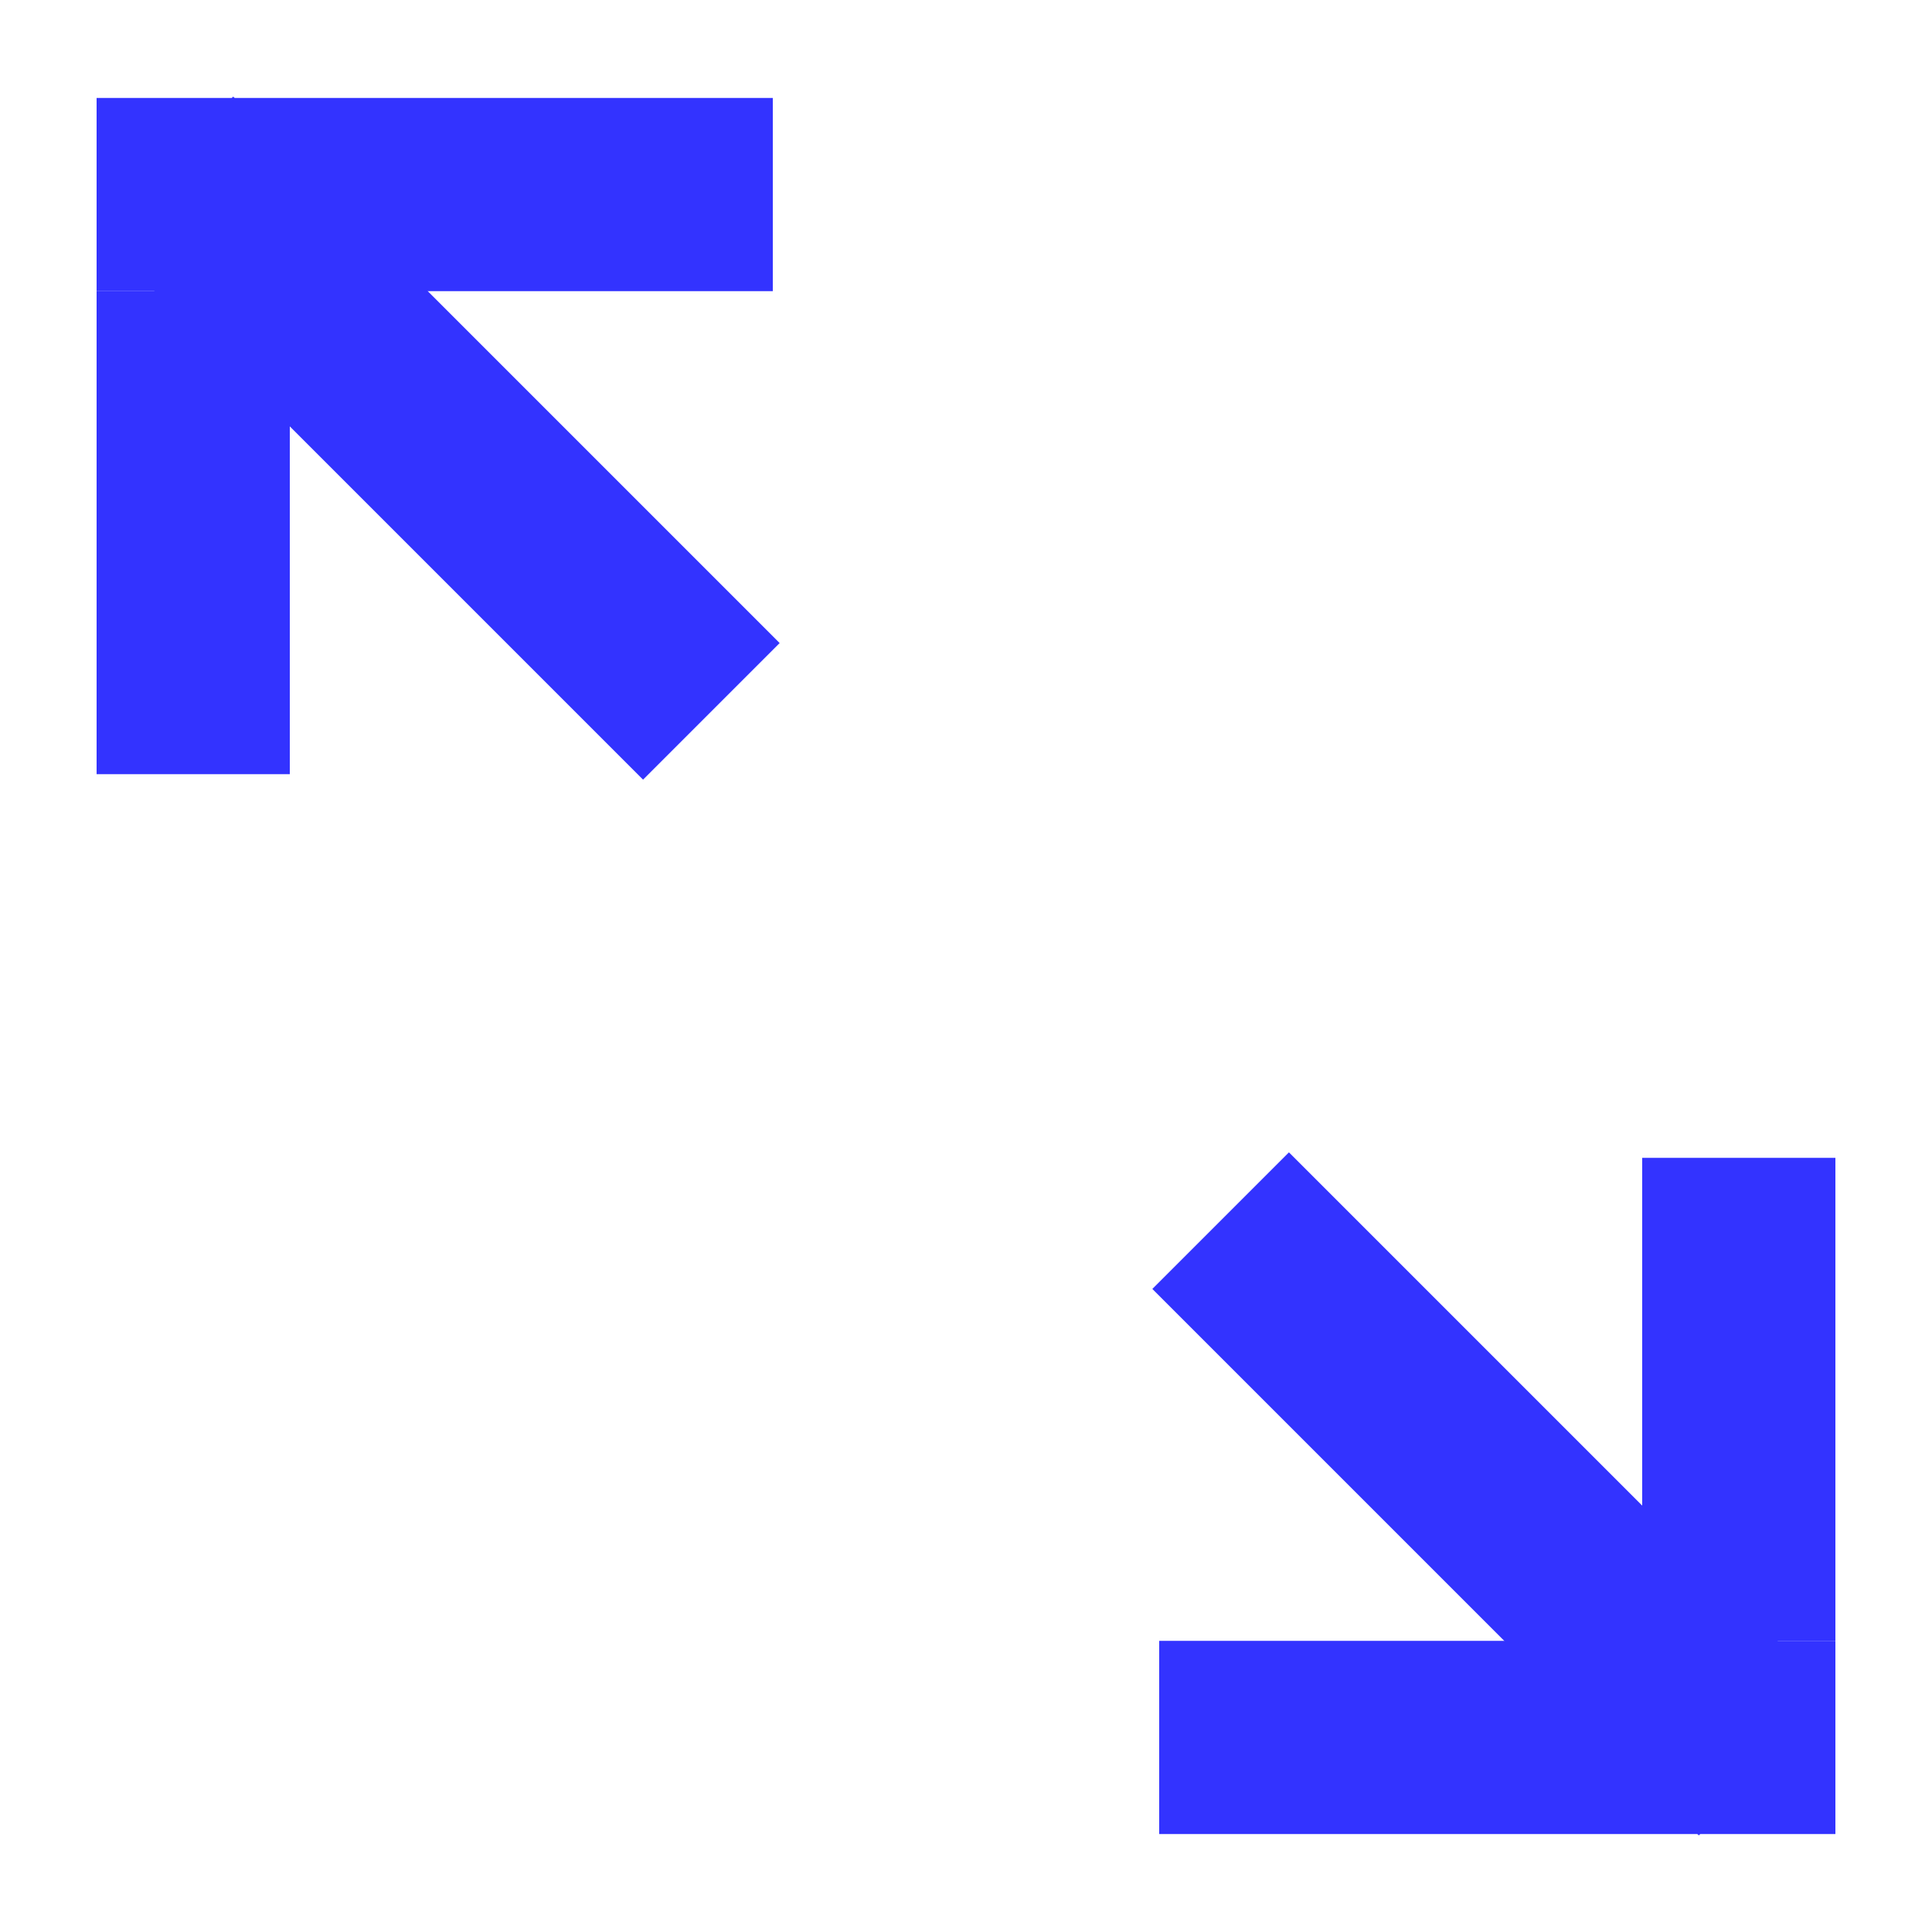
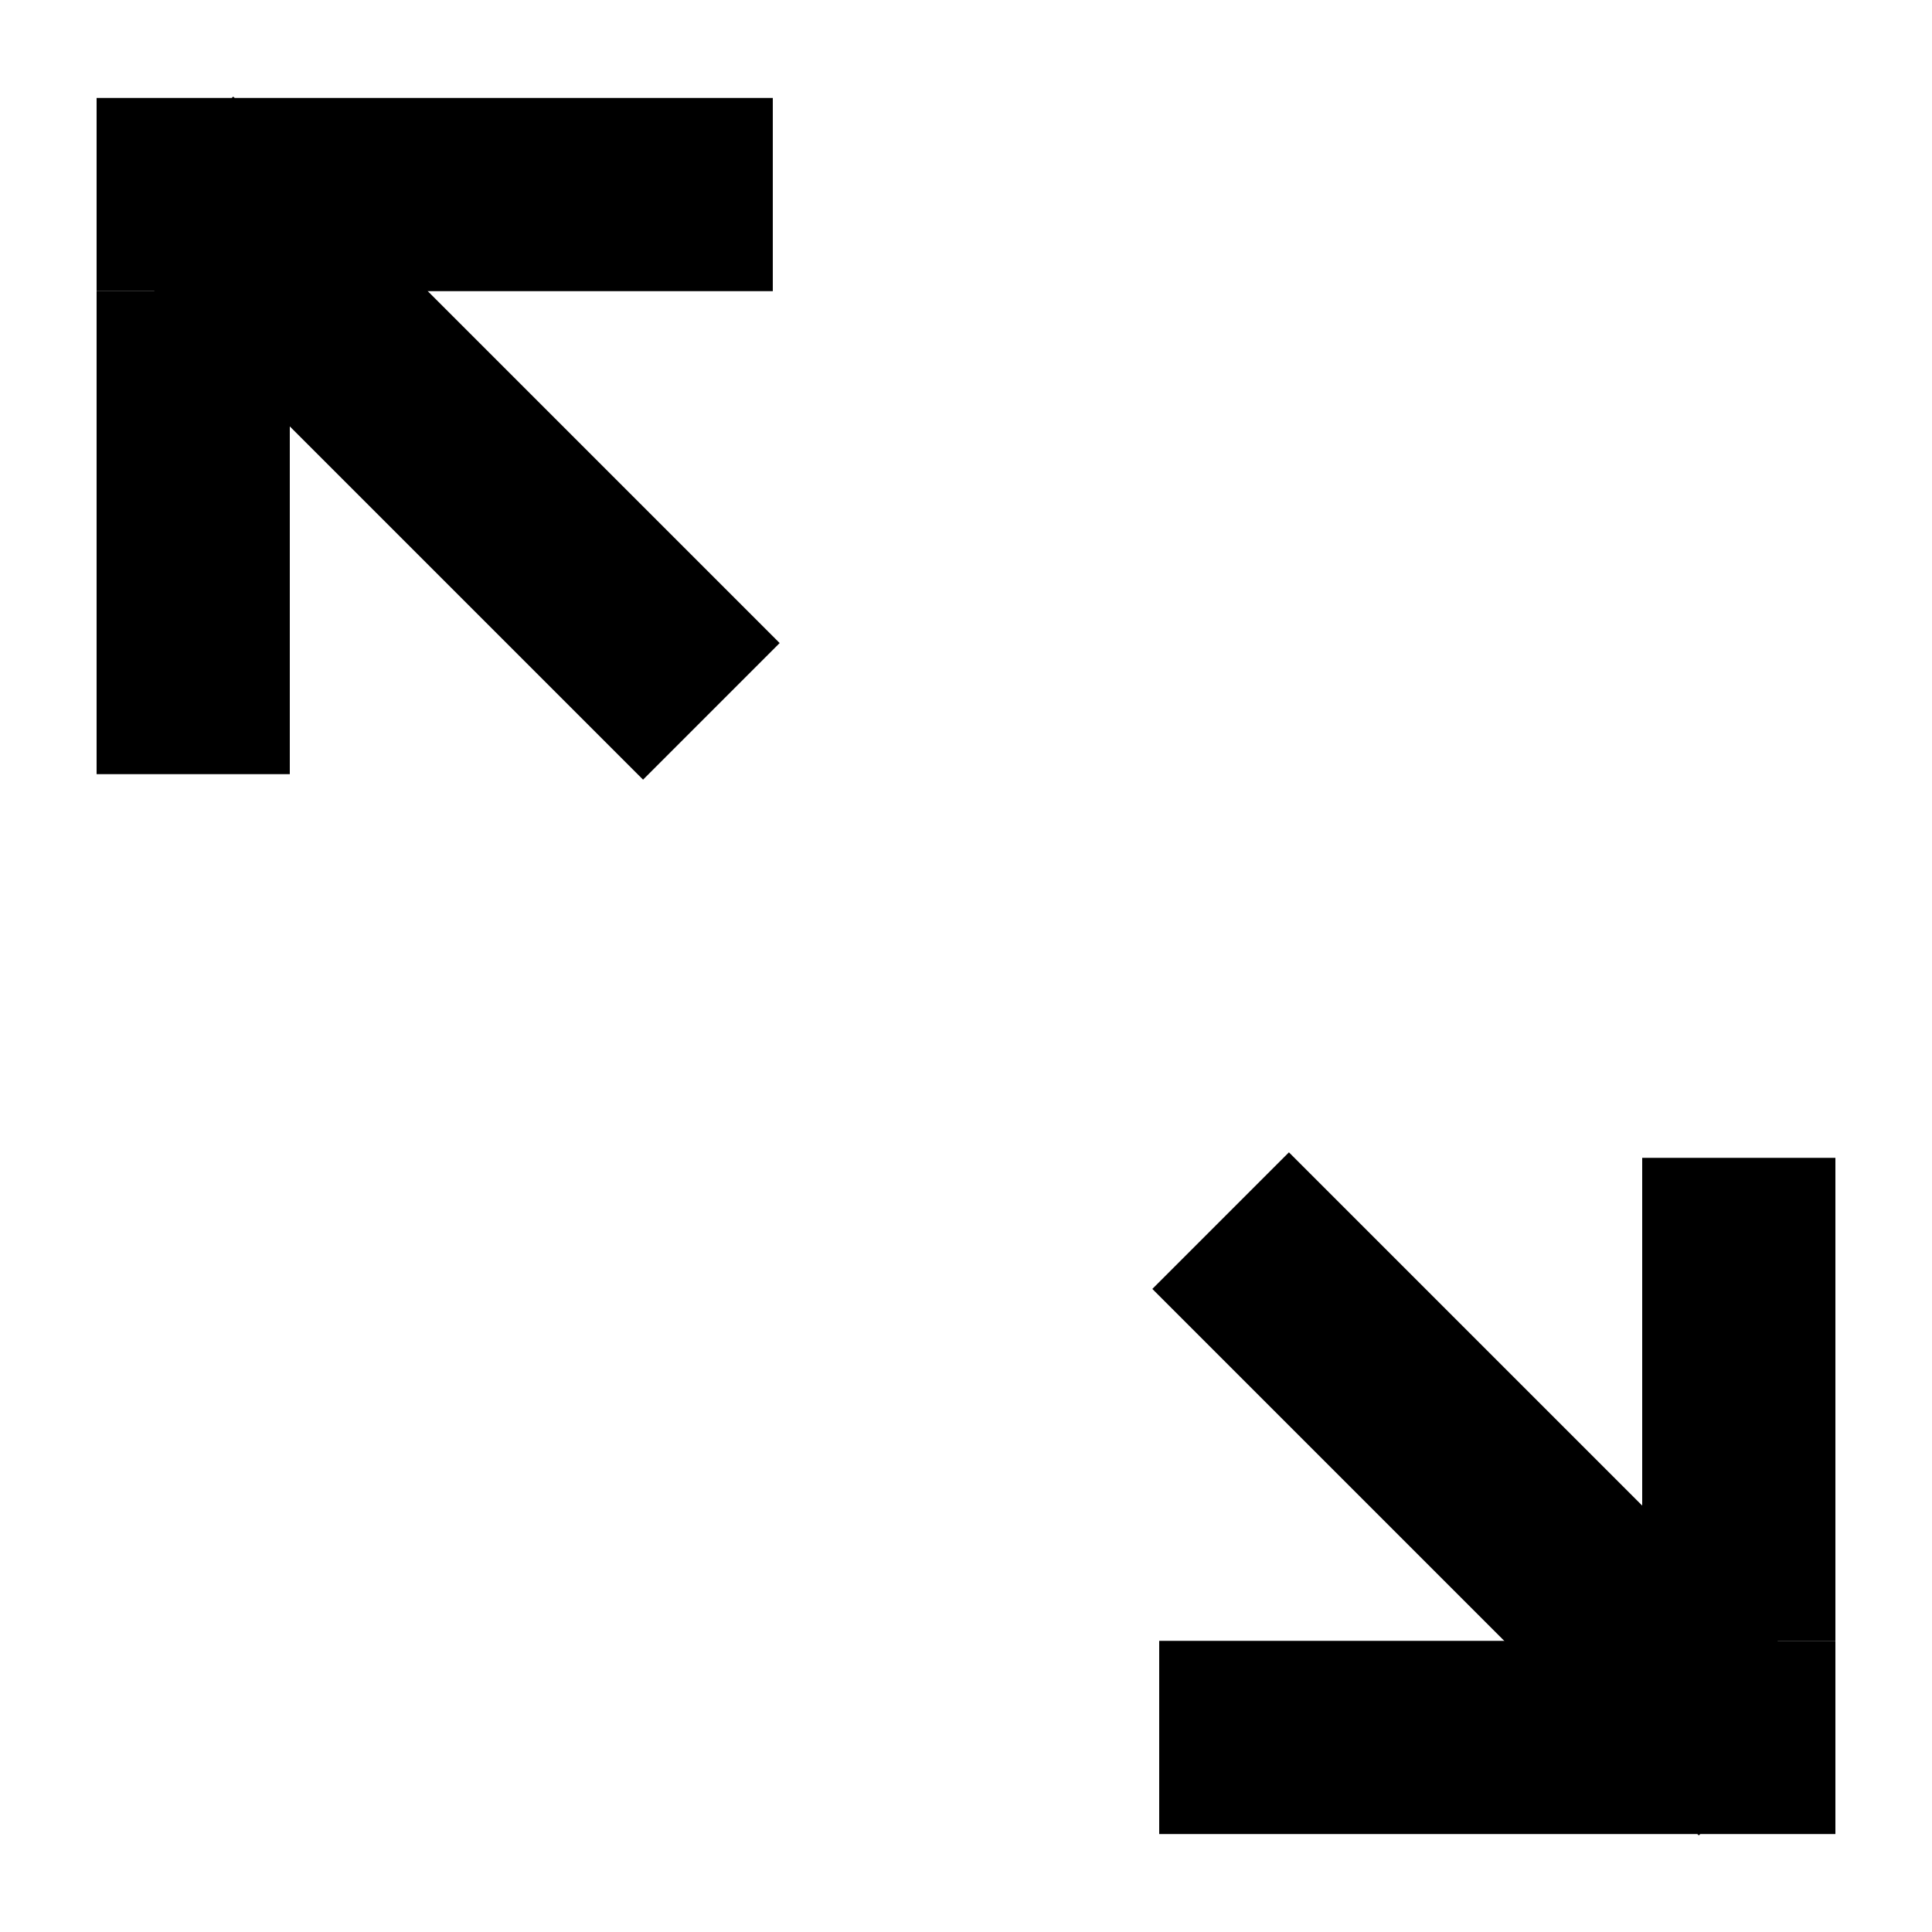
<svg xmlns="http://www.w3.org/2000/svg" width="20" height="20" viewBox="0 0 20 20" fill="none">
-   <path fill-rule="evenodd" clip-rule="evenodd" d="M13.343 11.929L19 17.586L17.586 19L11.929 13.343L13.343 11.929Z" fill="#3333FF" />
-   <path fill-rule="evenodd" clip-rule="evenodd" d="M19 11.986L19 16.986L17 16.986L17 11.986L19 11.986Z" fill="#3333FF" />
-   <path fill-rule="evenodd" clip-rule="evenodd" d="M19 18.986L12 18.986L12 16.986L19 16.986L19 18.986Z" fill="#3333FF" />
-   <path fill-rule="evenodd" clip-rule="evenodd" d="M6.657 8.071L1 2.414L2.414 1L8.071 6.657L6.657 8.071Z" fill="#3333FF" />
-   <path fill-rule="evenodd" clip-rule="evenodd" d="M1 8.014L1 3.014L3 3.014L3 8.014L1 8.014Z" fill="#3333FF" />
-   <path fill-rule="evenodd" clip-rule="evenodd" d="M1 1.014L8 1.014L8 3.014L1 3.014L1 1.014Z" fill="#3333FF" />
+   <path fill-rule="evenodd" clip-rule="evenodd" d="M13.343 11.929L19 17.586L17.586 19L11.929 13.343L13.343 11.929Z" fill="currentColor" />
+   <path fill-rule="evenodd" clip-rule="evenodd" d="M19 11.986L19 16.986L17 16.986L17 11.986L19 11.986Z" fill="currentColor" />
+   <path fill-rule="evenodd" clip-rule="evenodd" d="M19 18.986L12 18.986L12 16.986L19 16.986L19 18.986Z" fill="currentColor" />
+   <path fill-rule="evenodd" clip-rule="evenodd" d="M6.657 8.071L1 2.414L2.414 1L8.071 6.657L6.657 8.071Z" fill="currentColor" />
+   <path fill-rule="evenodd" clip-rule="evenodd" d="M1 8.014L1 3.014L3 3.014L3 8.014L1 8.014Z" fill="currentColor" />
+   <path fill-rule="evenodd" clip-rule="evenodd" d="M1 1.014L8 1.014L8 3.014L1 3.014L1 1.014Z" fill="currentColor" />
</svg>
